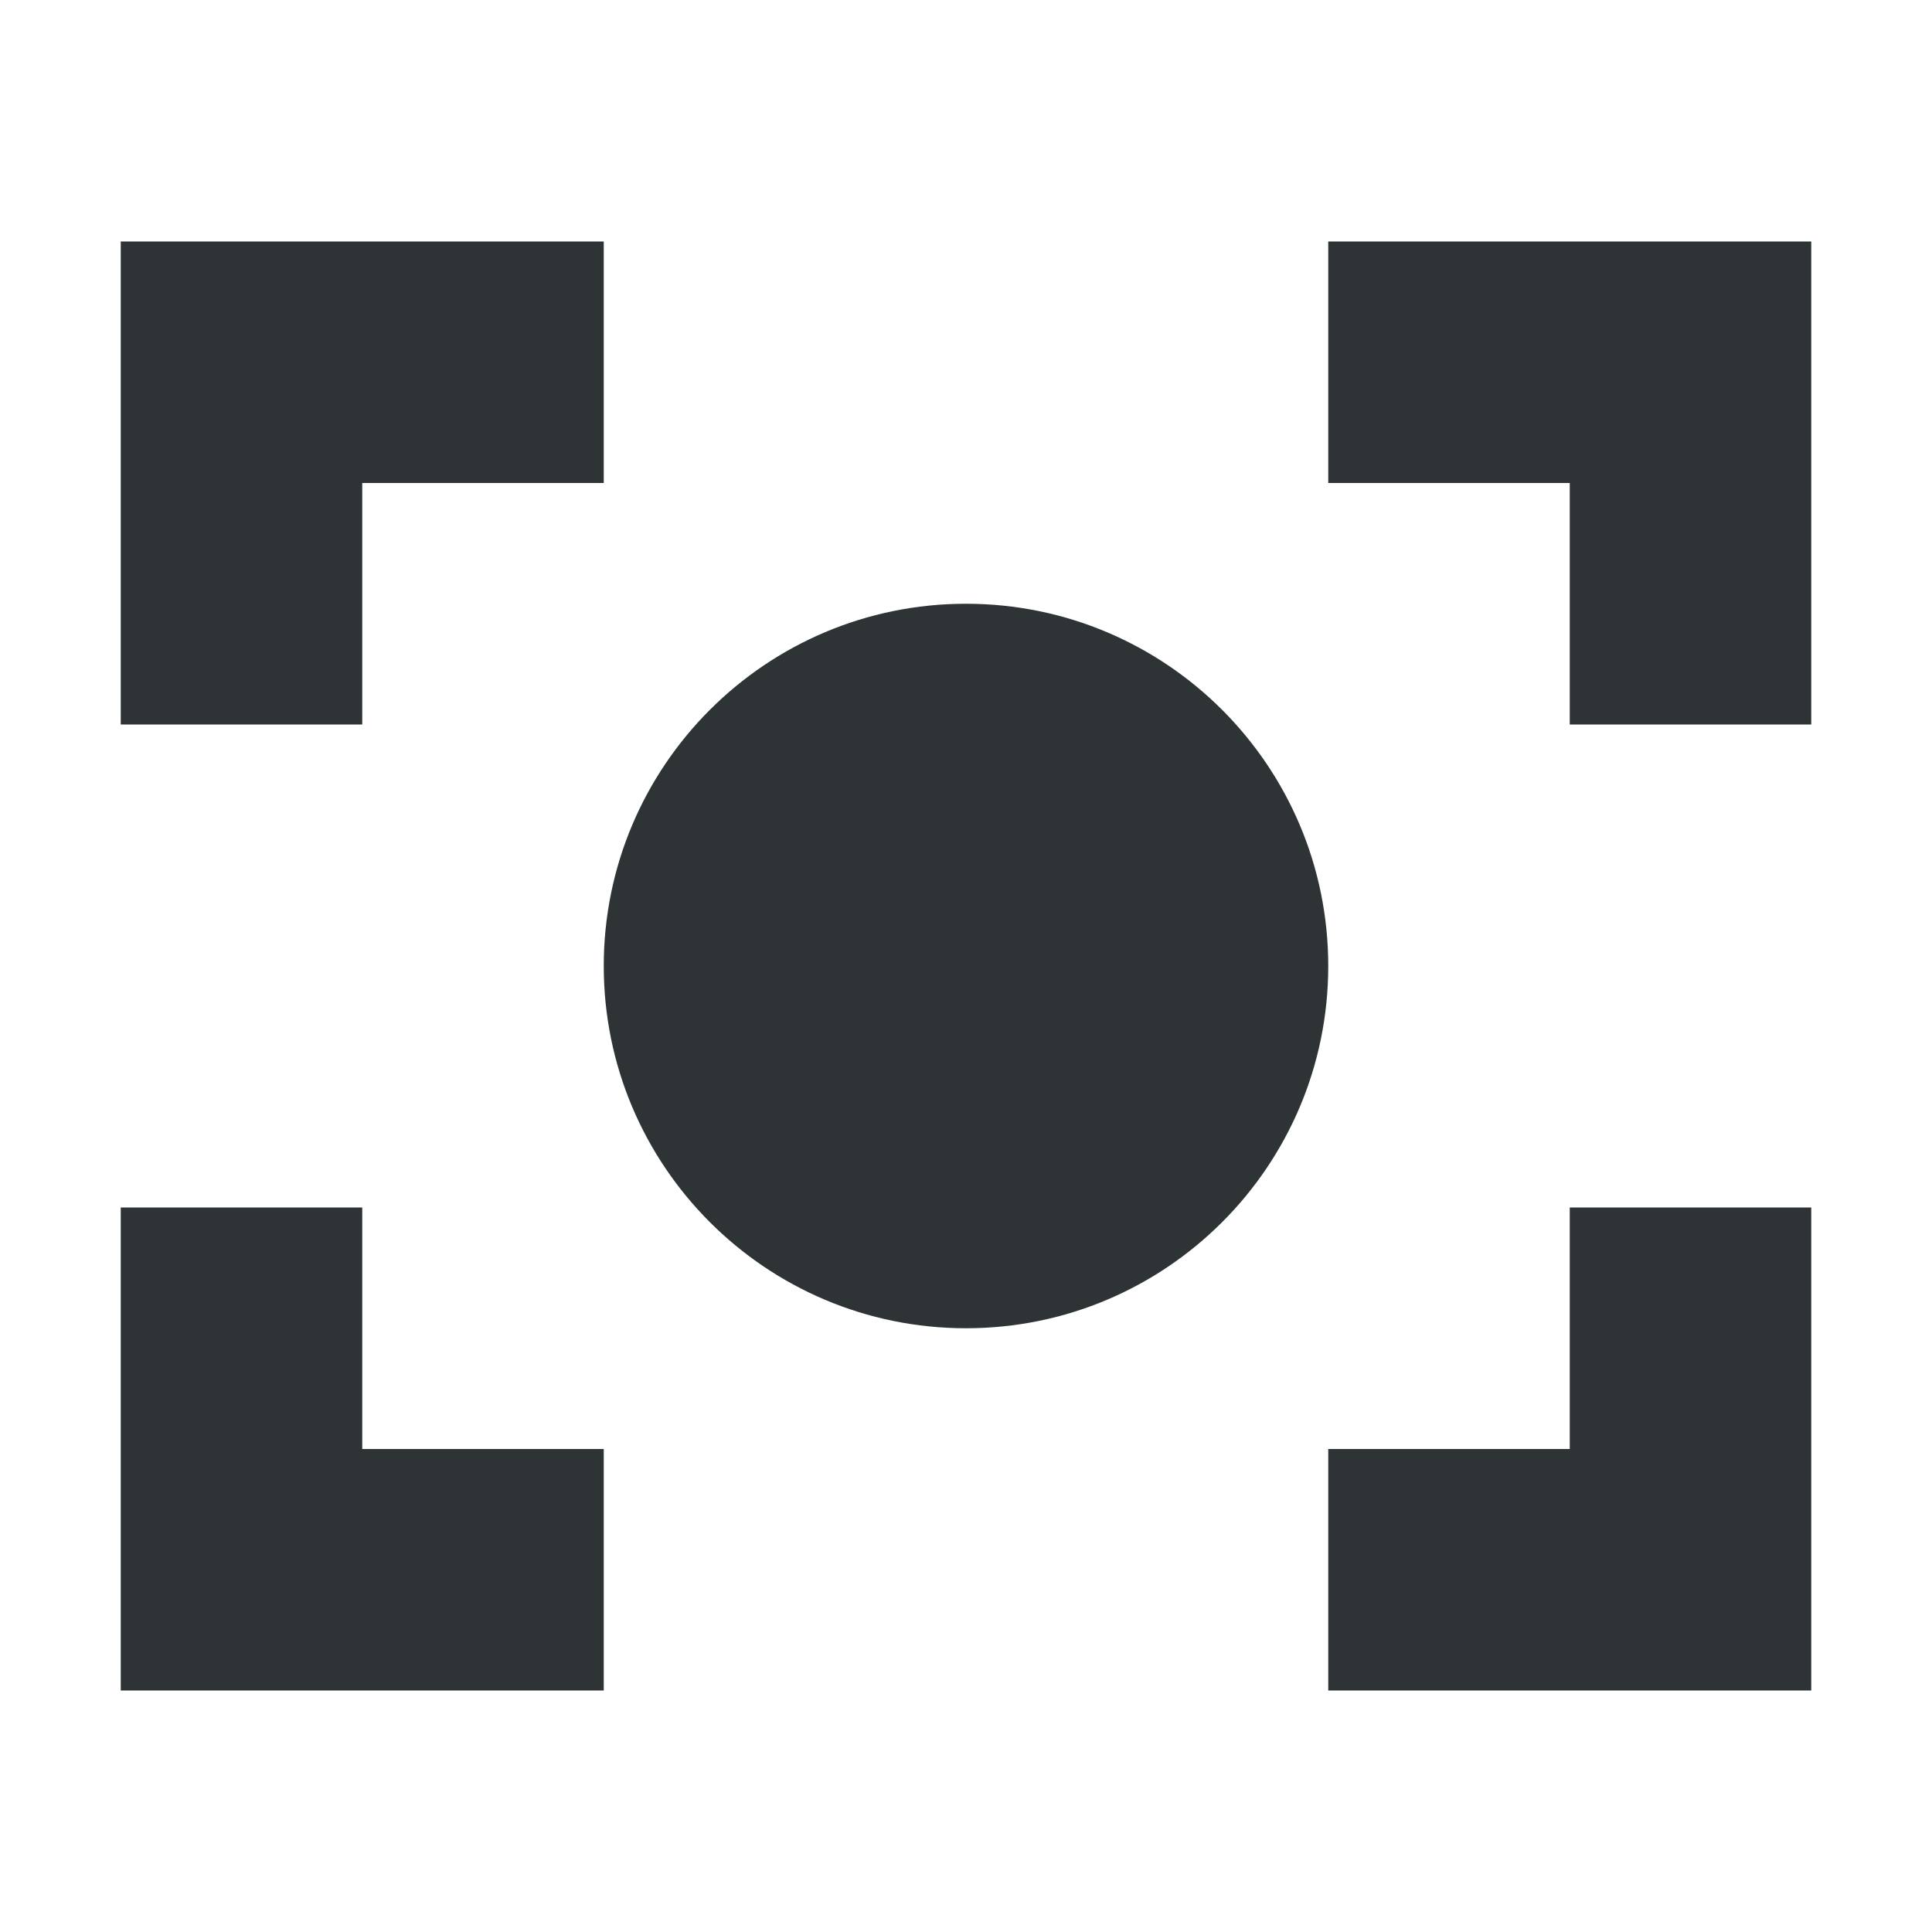
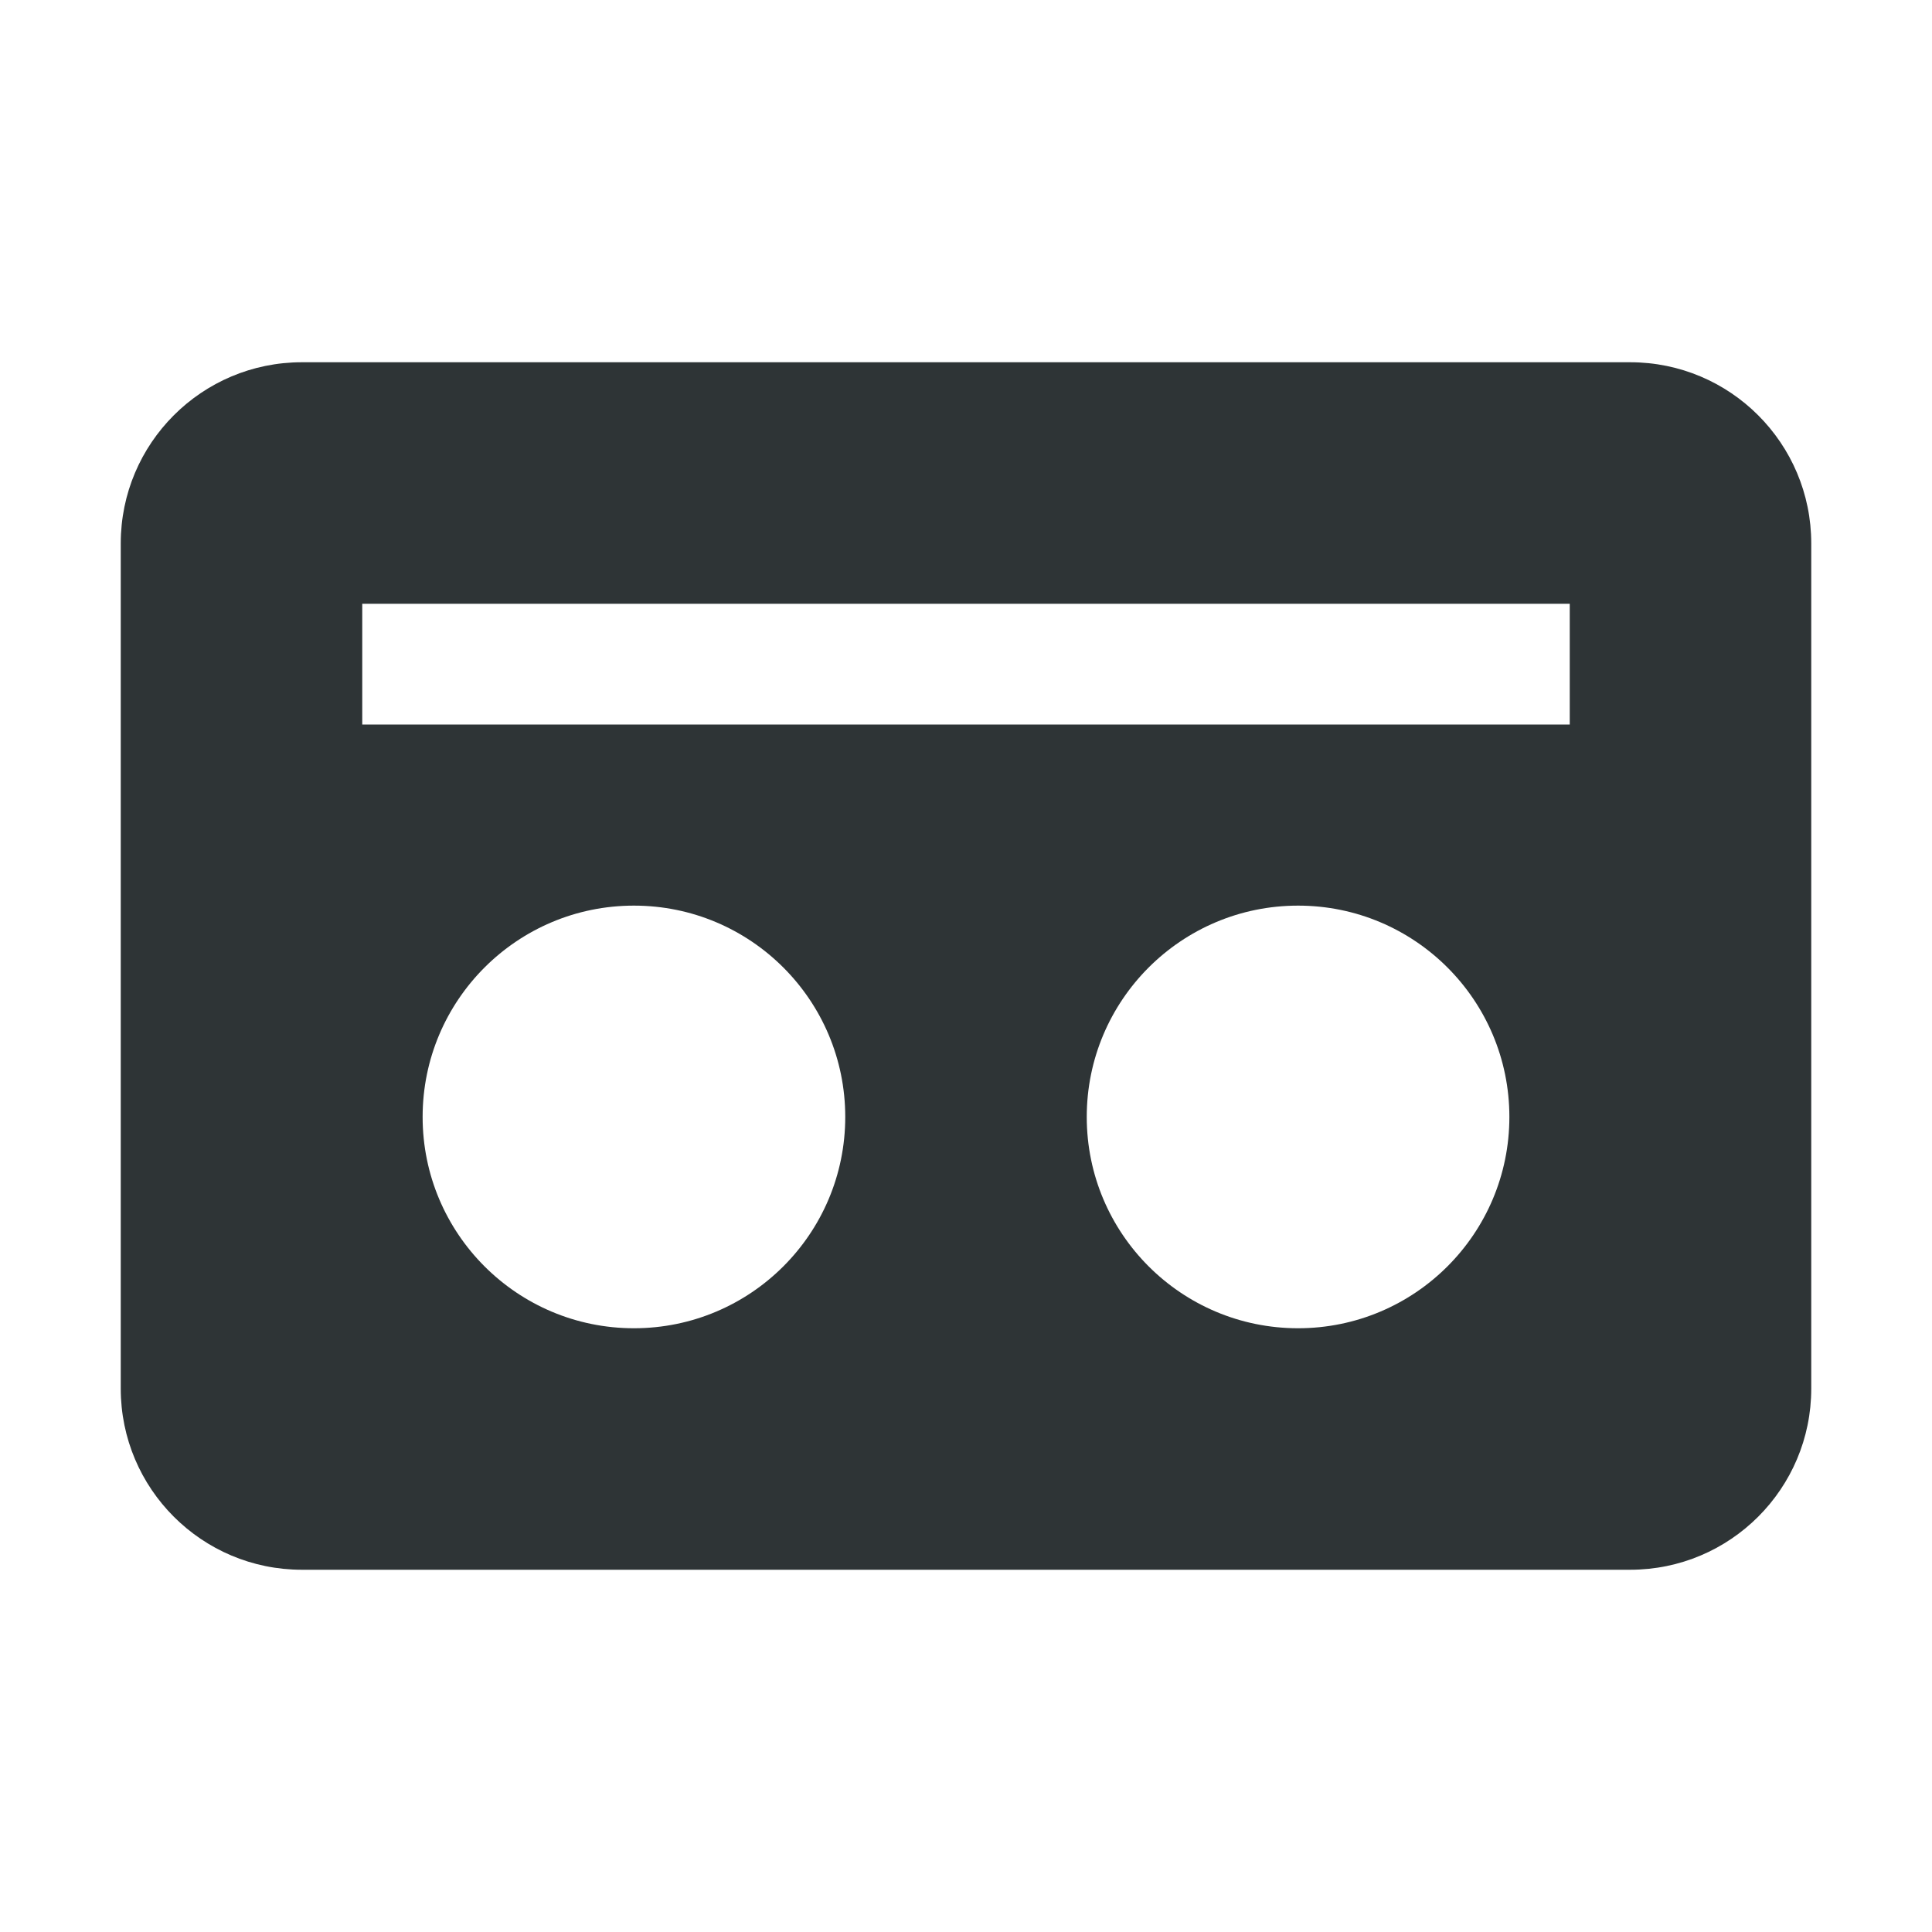
<svg xmlns="http://www.w3.org/2000/svg" width="16" height="16" viewBox="0 0 16 16">
-   <g fill="#2e3436">
-     <path d="M1 2h4v2H3v2H1z" />
-     <path d="M11 2h4v4h-2V4h-2z" />
-     <path d="M13 10h2v4h-4v-2h2z" />
-     <path d="M1 10h2v2h2v2H1z" />
-     <circle cx="8" cy="8" r="3" />
-   </g>
+   <path fill="#2e3436" fill-rule="evenodd" d="M2.5 3h11A1.5 1.5 0 0 1 15 4.500v7a1.500 1.500 0 0 1-1.500 1.500h-11A1.500 1.500 0 0 1 1 11.500v-7A1.500 1.500 0 0 1 2.500 3zM3 5v1h10V5zM5.250 7.500a1.750 1.750 0 1 0 0 3.500a1.750 1.750 0 0 0 0-3.500zM10.750 7.500a1.750 1.750 0 1 0 0 3.500a1.750 1.750 0 0 0 0-3.500z" />
</svg>
